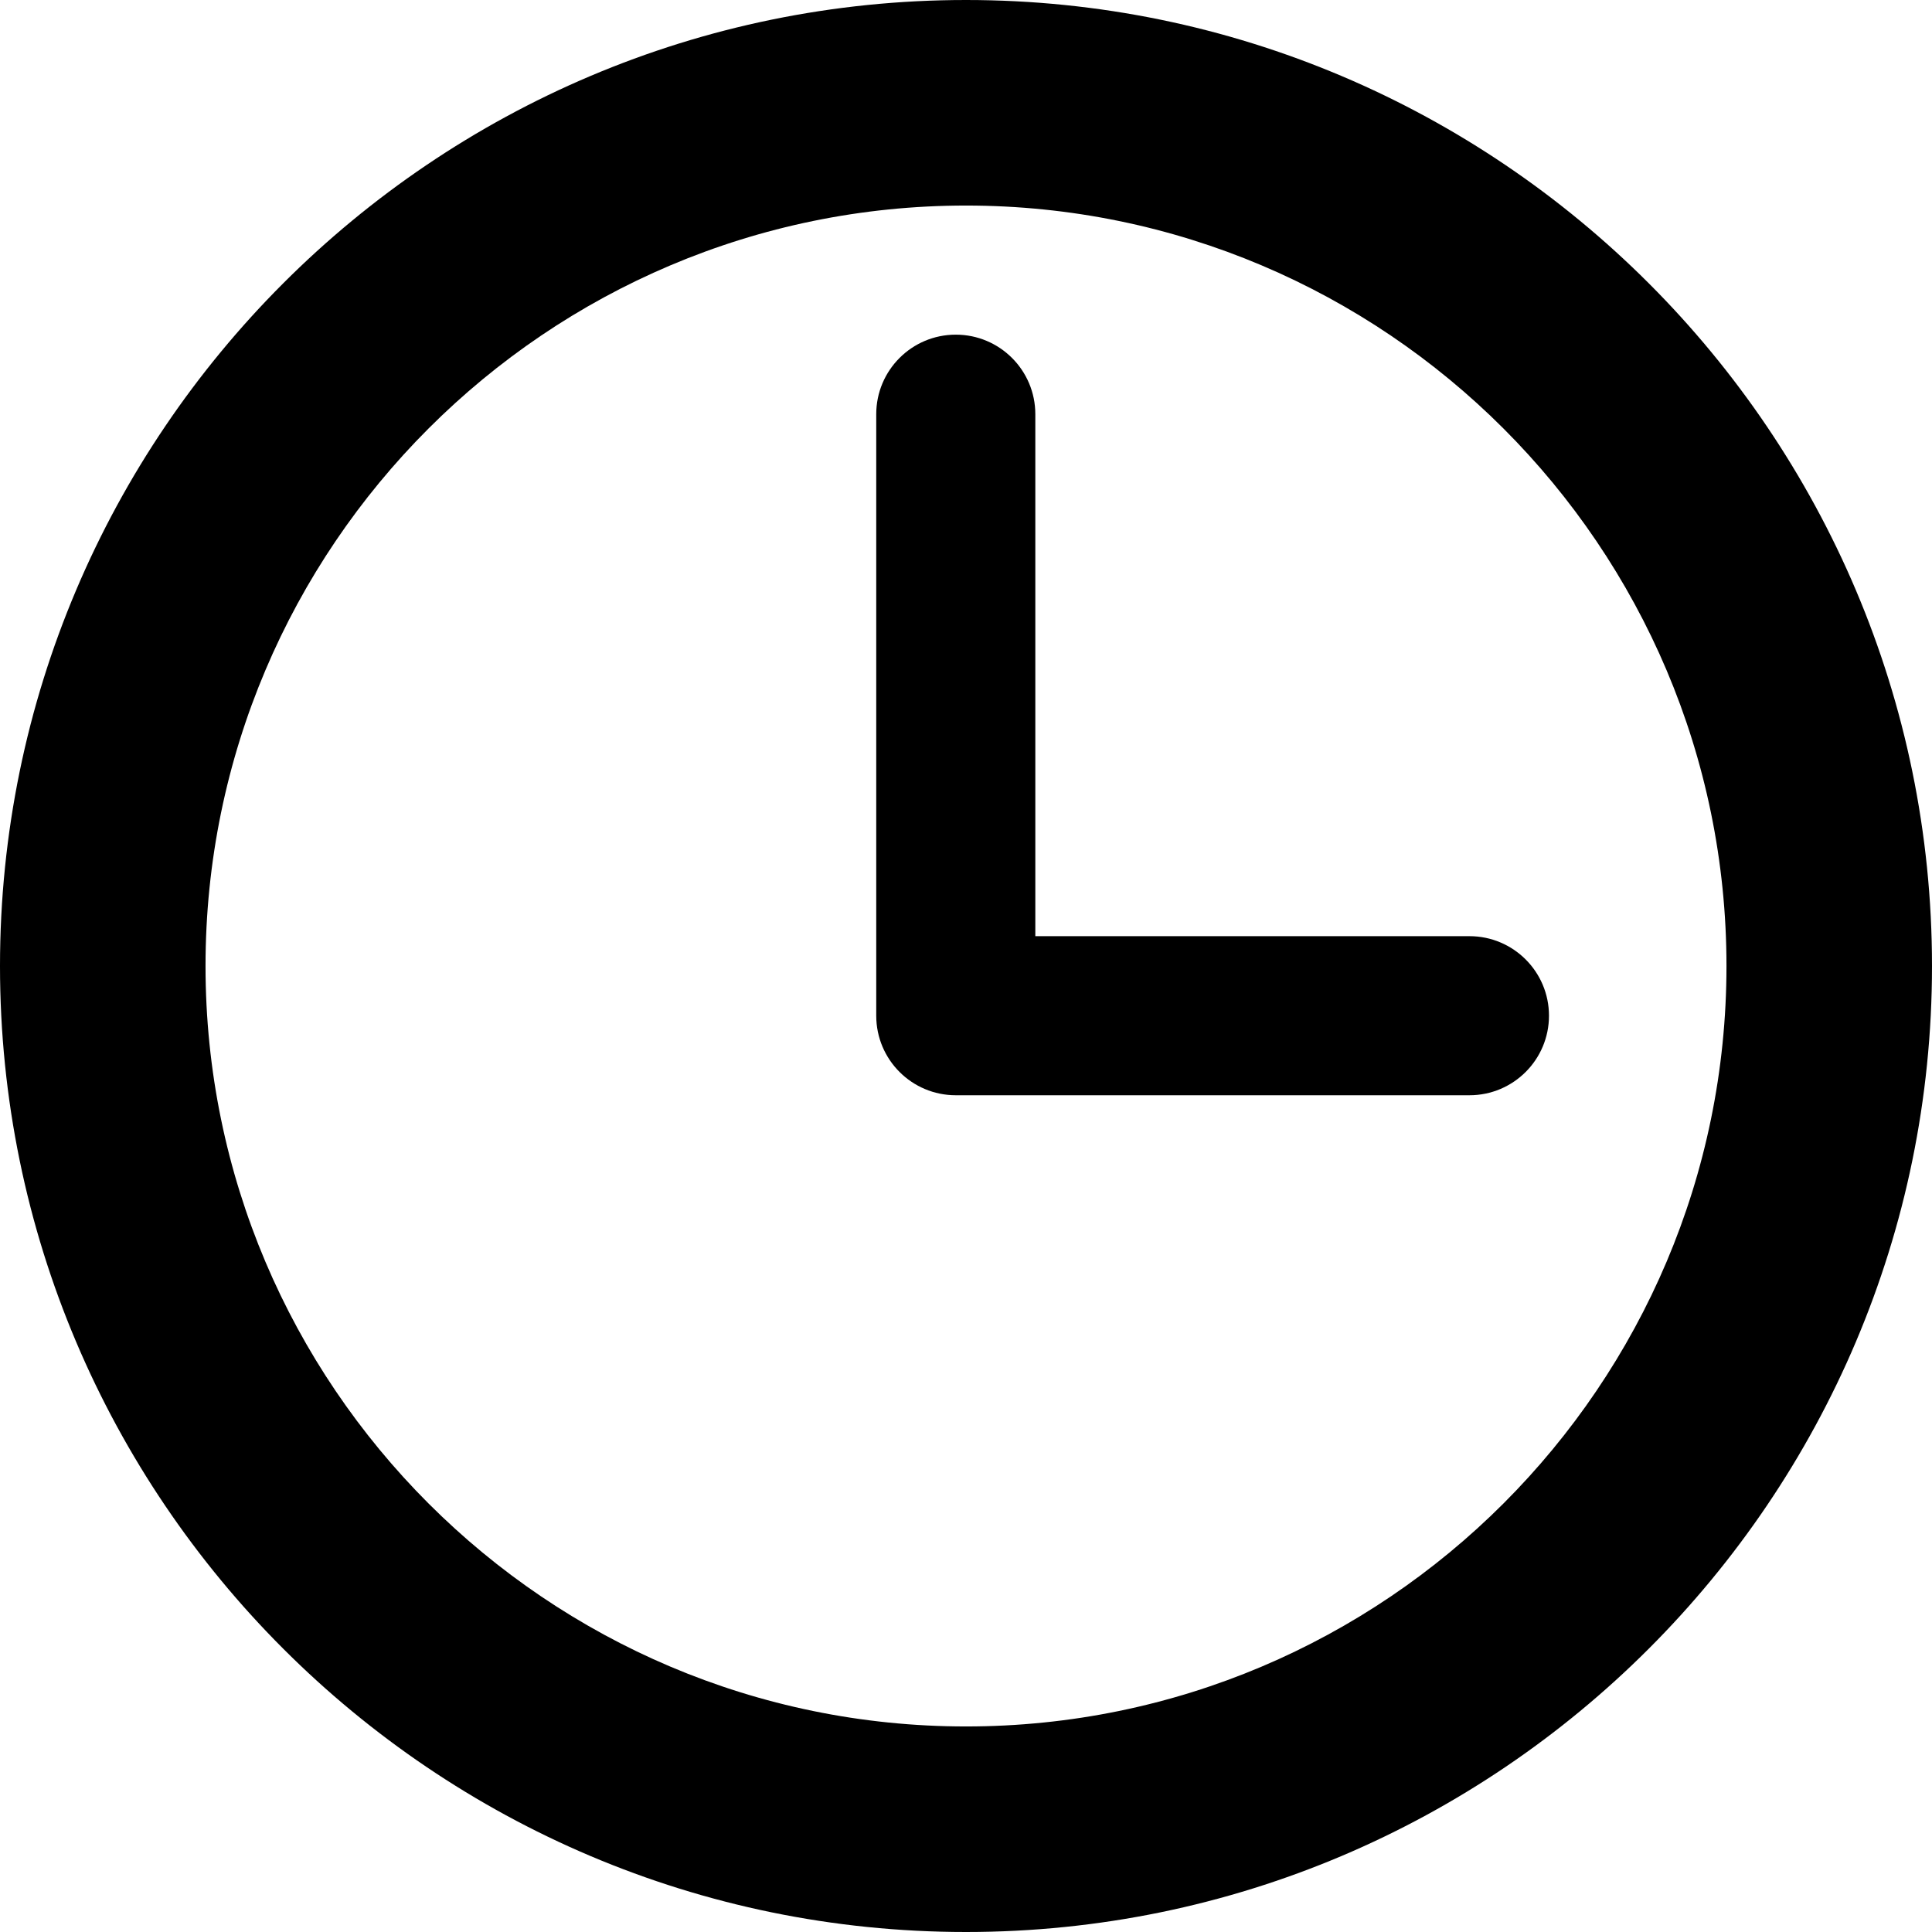
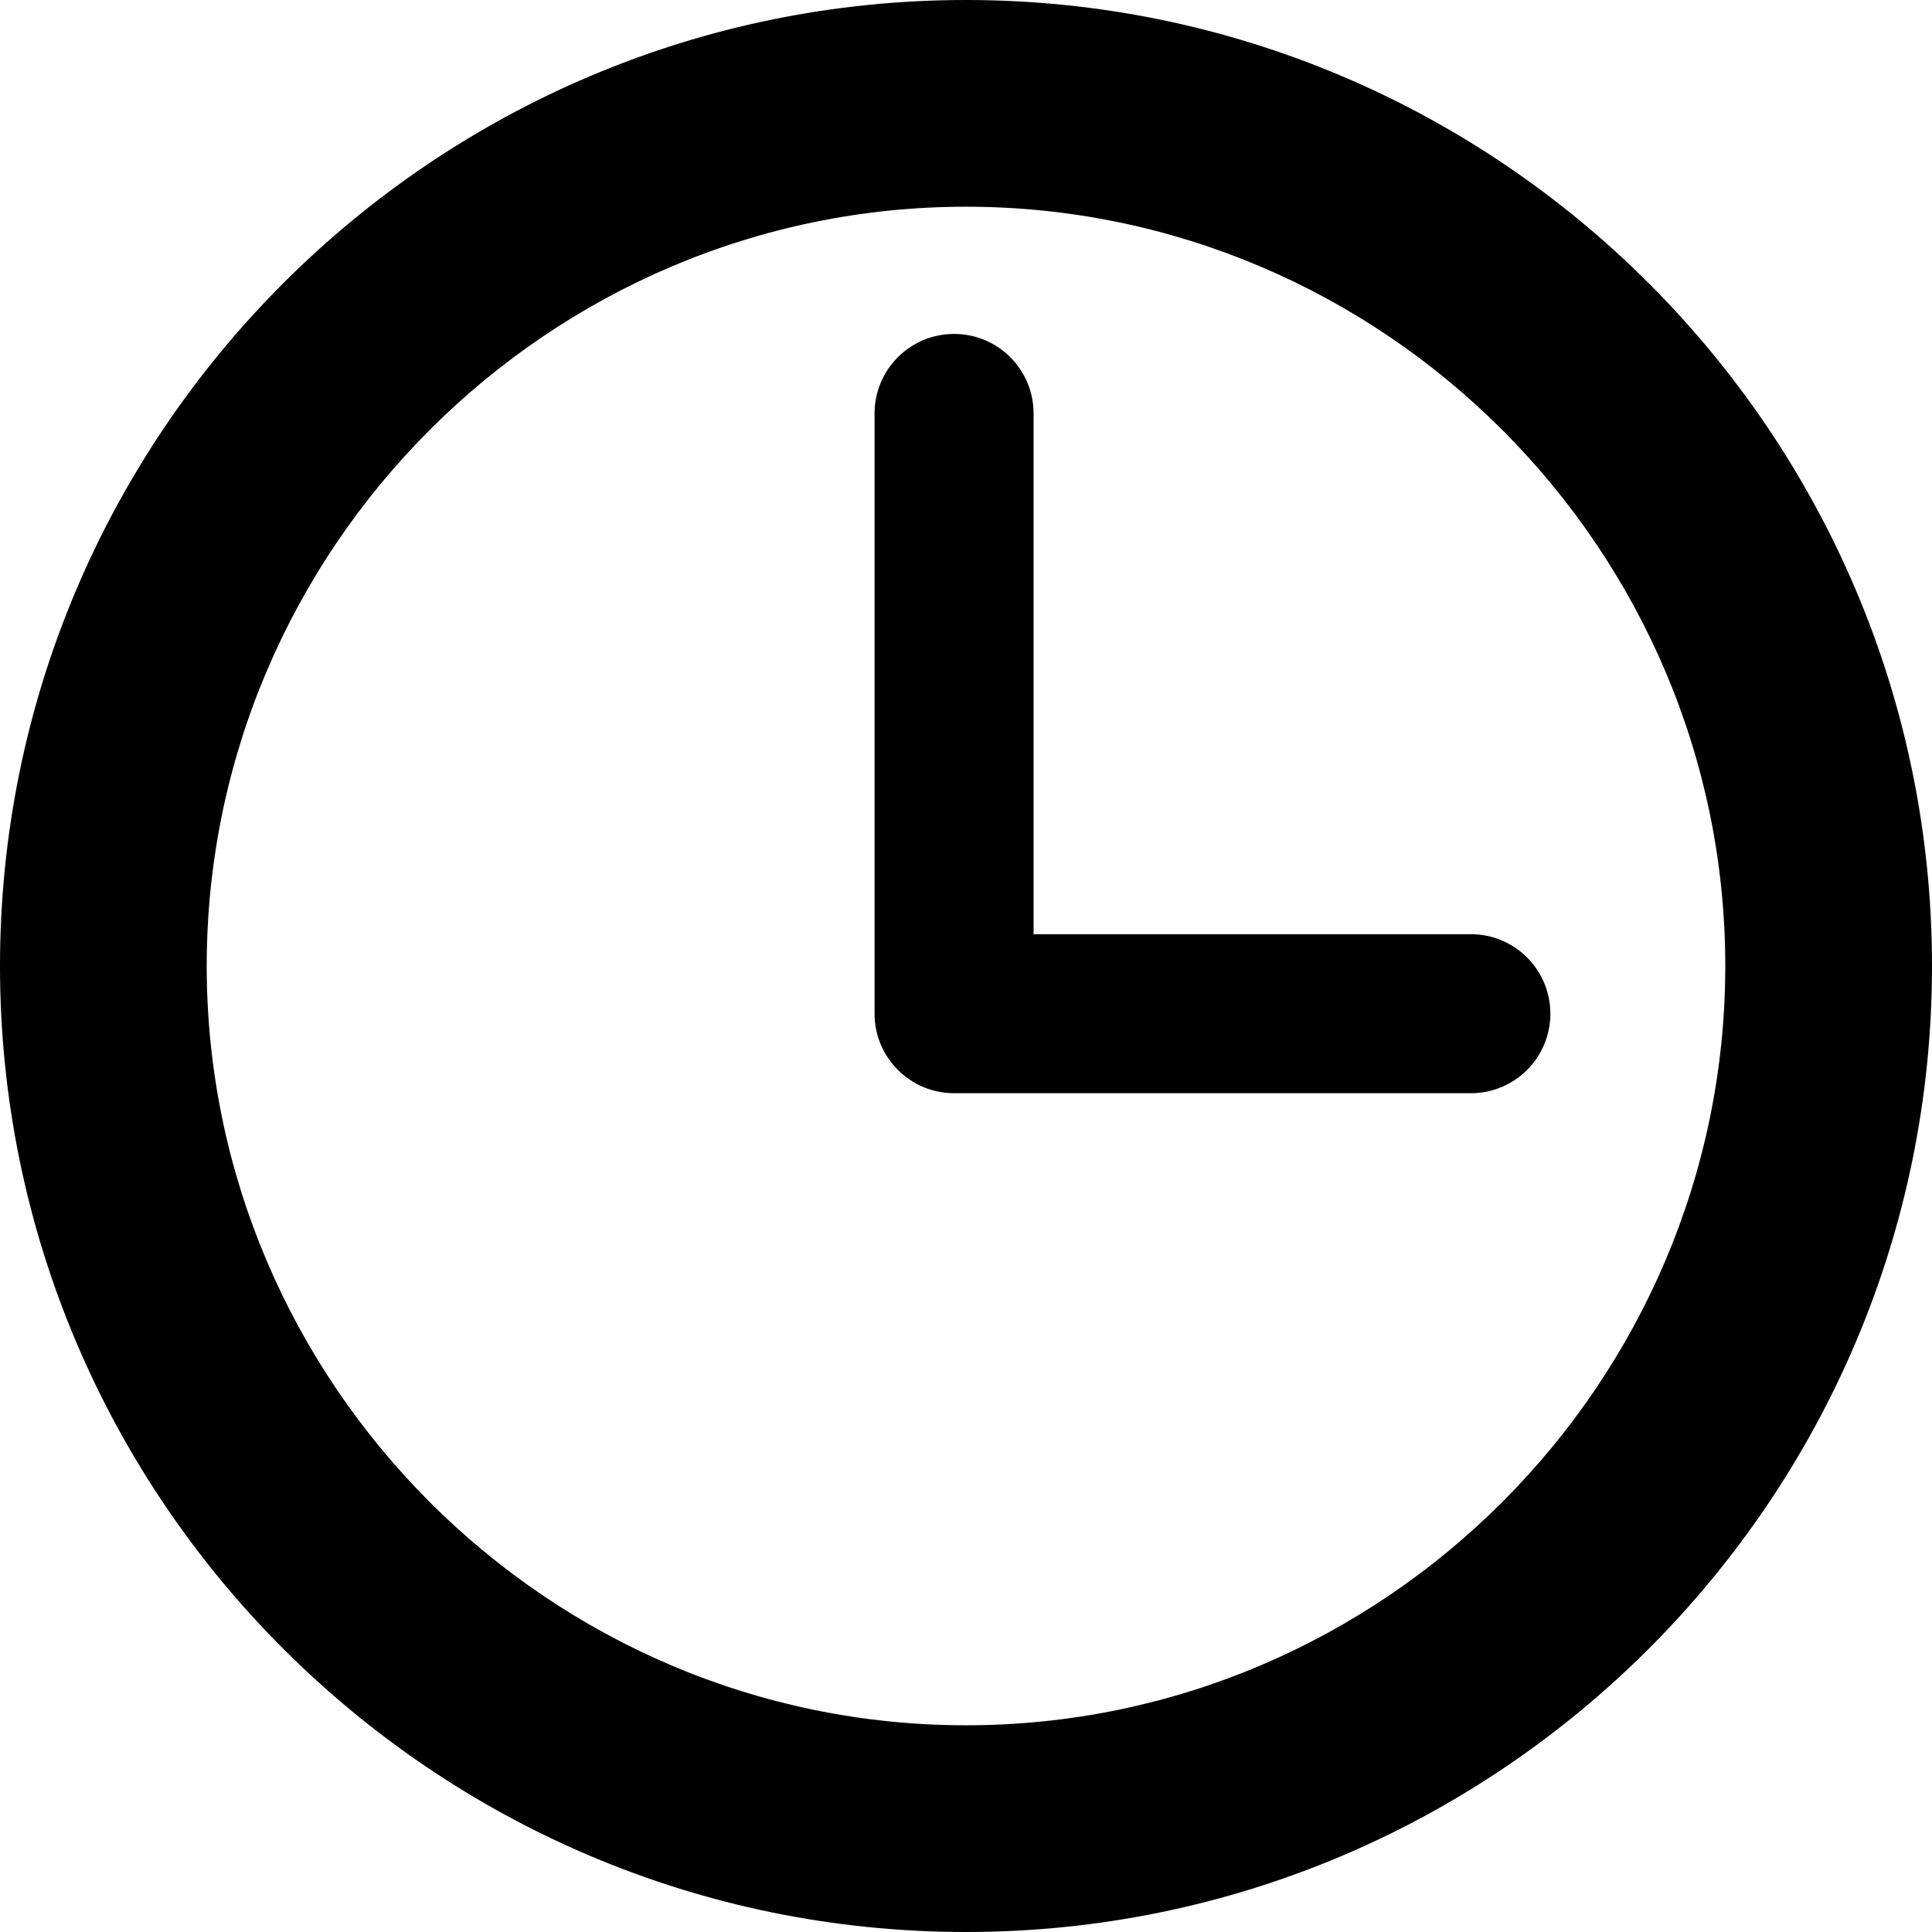
- <svg xmlns="http://www.w3.org/2000/svg" version="1.1" id="Capa_1" x="0px" y="0px" width="97.16px" height="97.16px" viewBox="0 0 97.16 97.16" style="enable-background:new 0 0 97.16 97.16;" xml:space="preserve">
-   <g>
-     <g>
-       <path d="M48.58,0C21.793,0,0,21.793,0,48.58s21.793,48.58,48.58,48.58s48.58-21.793,48.58-48.58S75.367,0,48.58,0z M48.58,86.823    c-21.087,0-38.244-17.155-38.244-38.243S27.493,10.337,48.58,10.337S86.824,27.492,86.824,48.58S69.667,86.823,48.58,86.823z" />
-       <path d="M73.898,47.08H52.066V20.83c0-2.209-1.791-4-4-4c-2.209,0-4,1.791-4,4v30.25c0,2.209,1.791,4,4,4h25.832    c2.209,0,4-1.791,4-4S76.107,47.08,73.898,47.08z" />
-     </g>
-   </g>
-   <g>
- </g>
-   <g>
- </g>
-   <g>
- </g>
-   <g>
- </g>
-   <g>
- </g>
-   <g>
- </g>
-   <g>
- </g>
-   <g>
- </g>
-   <g>
- </g>
-   <g>
- </g>
-   <g>
- </g>
-   <g>
- </g>
-   <g>
- </g>
-   <g>
- </g>
-   <g>
- </g>
+ <svg xmlns="http://www.w3.org/2000/svg" width="98" height="98" viewBox="0 0 97.2 97.2">
+   <path d="M48.6 0C21.8 0 0 21.8 0 48.6s21.8 48.6 48.6 48.6 48.6-21.8 48.6-48.6S75.4 0 48.6 0zm0 86.8c-21 0-38.2-17.2-38.2-38.2s17.2-38.2 38.2-38.2 38.2 17.2 38.2 38.2-17.2 38.2-38.2 38.2zM74 47H52V20.8a4 4 0 1 0-8 0V51a4 4 0 0 0 4 4h26a4 4 0 1 0 0-8z" />
</svg>
